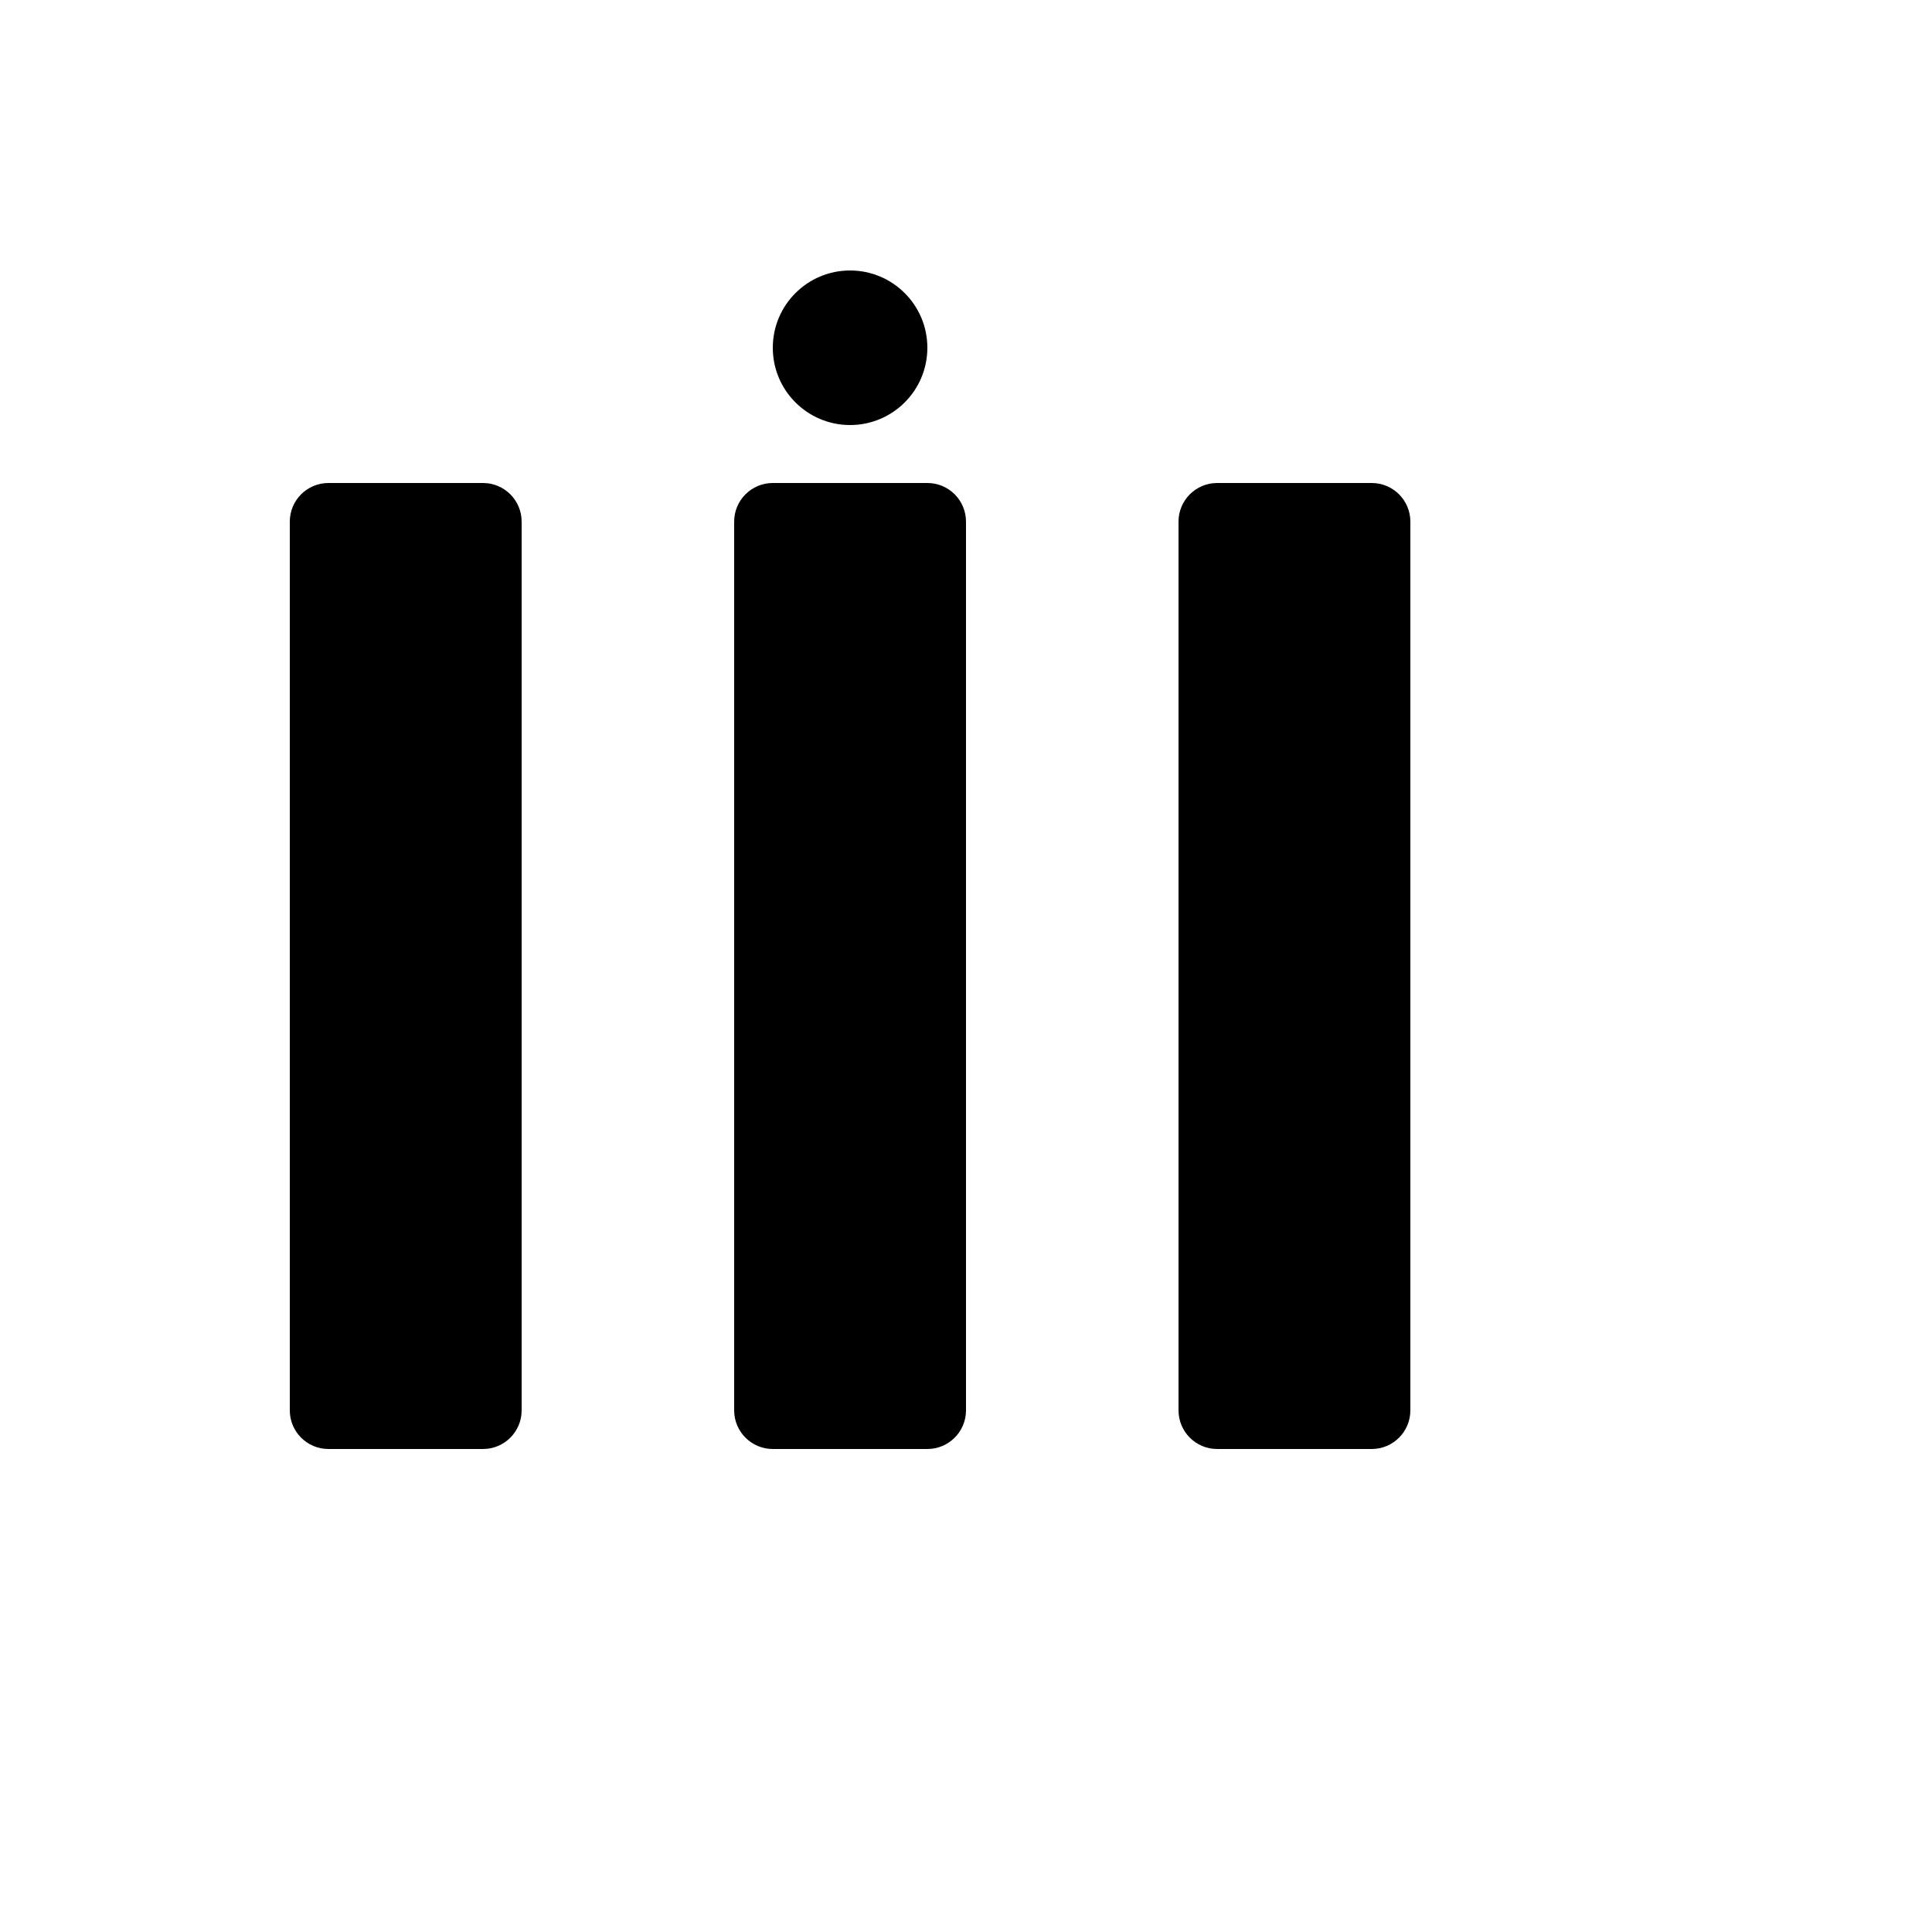
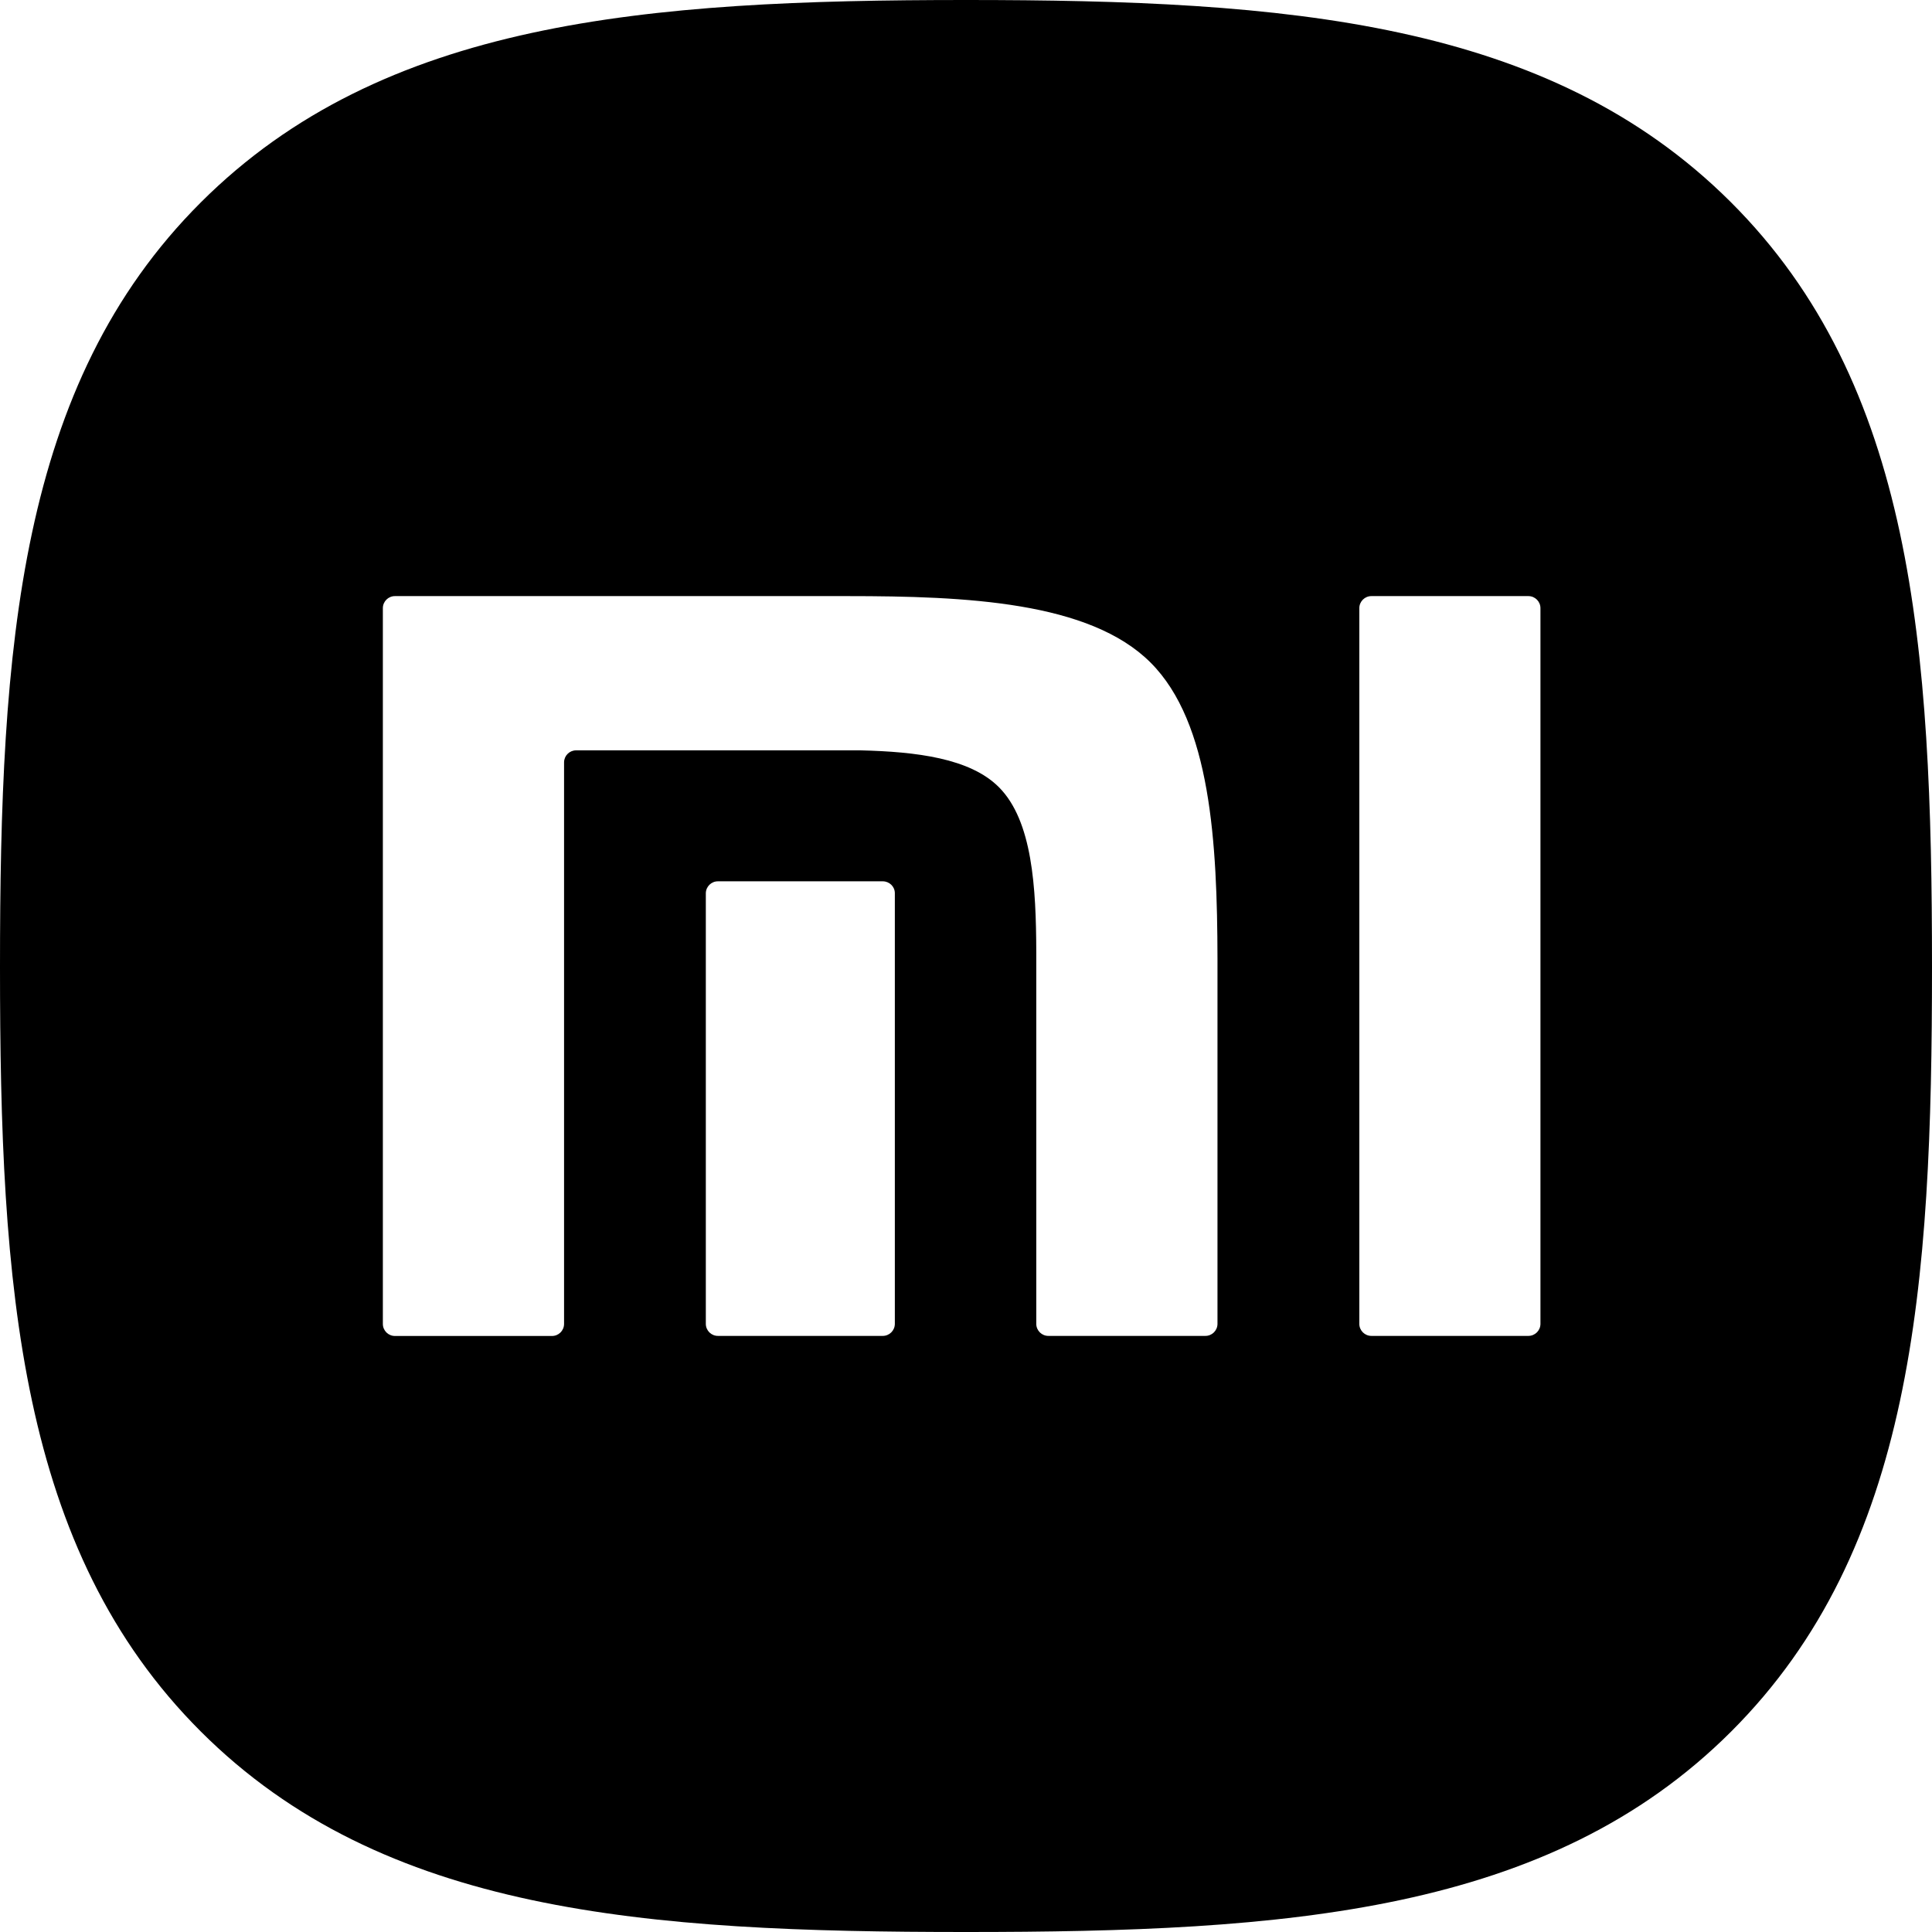
- <svg xmlns="http://www.w3.org/2000/svg" viewBox="0 0 100 100">
-   <g fill="currentColor">
-     <rect x="15" y="25" width="12" height="50" rx="2" />
-     <rect x="38" y="25" width="12" height="50" rx="2" />
-     <circle cx="44" cy="18" r="4" />
-     <rect x="61" y="25" width="12" height="50" rx="2" />
-   </g>
+ <svg xmlns="http://www.w3.org/2000/svg" fill="black" role="img" viewBox="0 0 24 24">
+   <path d="M12 0C8.016 0 4.756.255 2.493 2.516.23 4.776 0 8.033 0 12.012c0 3.98.23 7.235 2.494 9.497C4.757 23.77 8.017 24 12 24c3.983 0 7.243-.23 9.506-2.491C23.77 19.247 24 15.99 24 12.012c0-3.984-.233-7.243-2.502-9.504C19.234.252 15.978 0 12 0zM4.906 7.405h5.624c1.47 0 3.007.068 3.764.827.746.746.827 2.233.83 3.676v4.54a.15.15 0 0 1-.152.147h-1.947a.15.15 0 0 1-.152-.148V11.83c-.002-.806-.048-1.634-.464-2.051-.358-.36-1.026-.441-1.72-.458H7.158a.15.15 0 0 0-.151.147v6.98a.15.15 0 0 1-.152.148H4.906a.15.15 0 0 1-.15-.148V7.554a.15.15 0 0 1 .15-.149zm12.131 0h1.949a.15.15 0 0 1 .15.15v8.892a.15.15 0 0 1-.15.148h-1.949a.15.15 0 0 1-.151-.148V7.554a.15.15 0 0 1 .151-.149zM8.92 10.948h2.046c.083 0 .15.066.15.147v5.352a.15.15 0 0 1-.15.148H8.92a.15.15 0 0 1-.152-.148v-5.352a.15.15 0 0 1 .152-.147Z" />
</svg>
